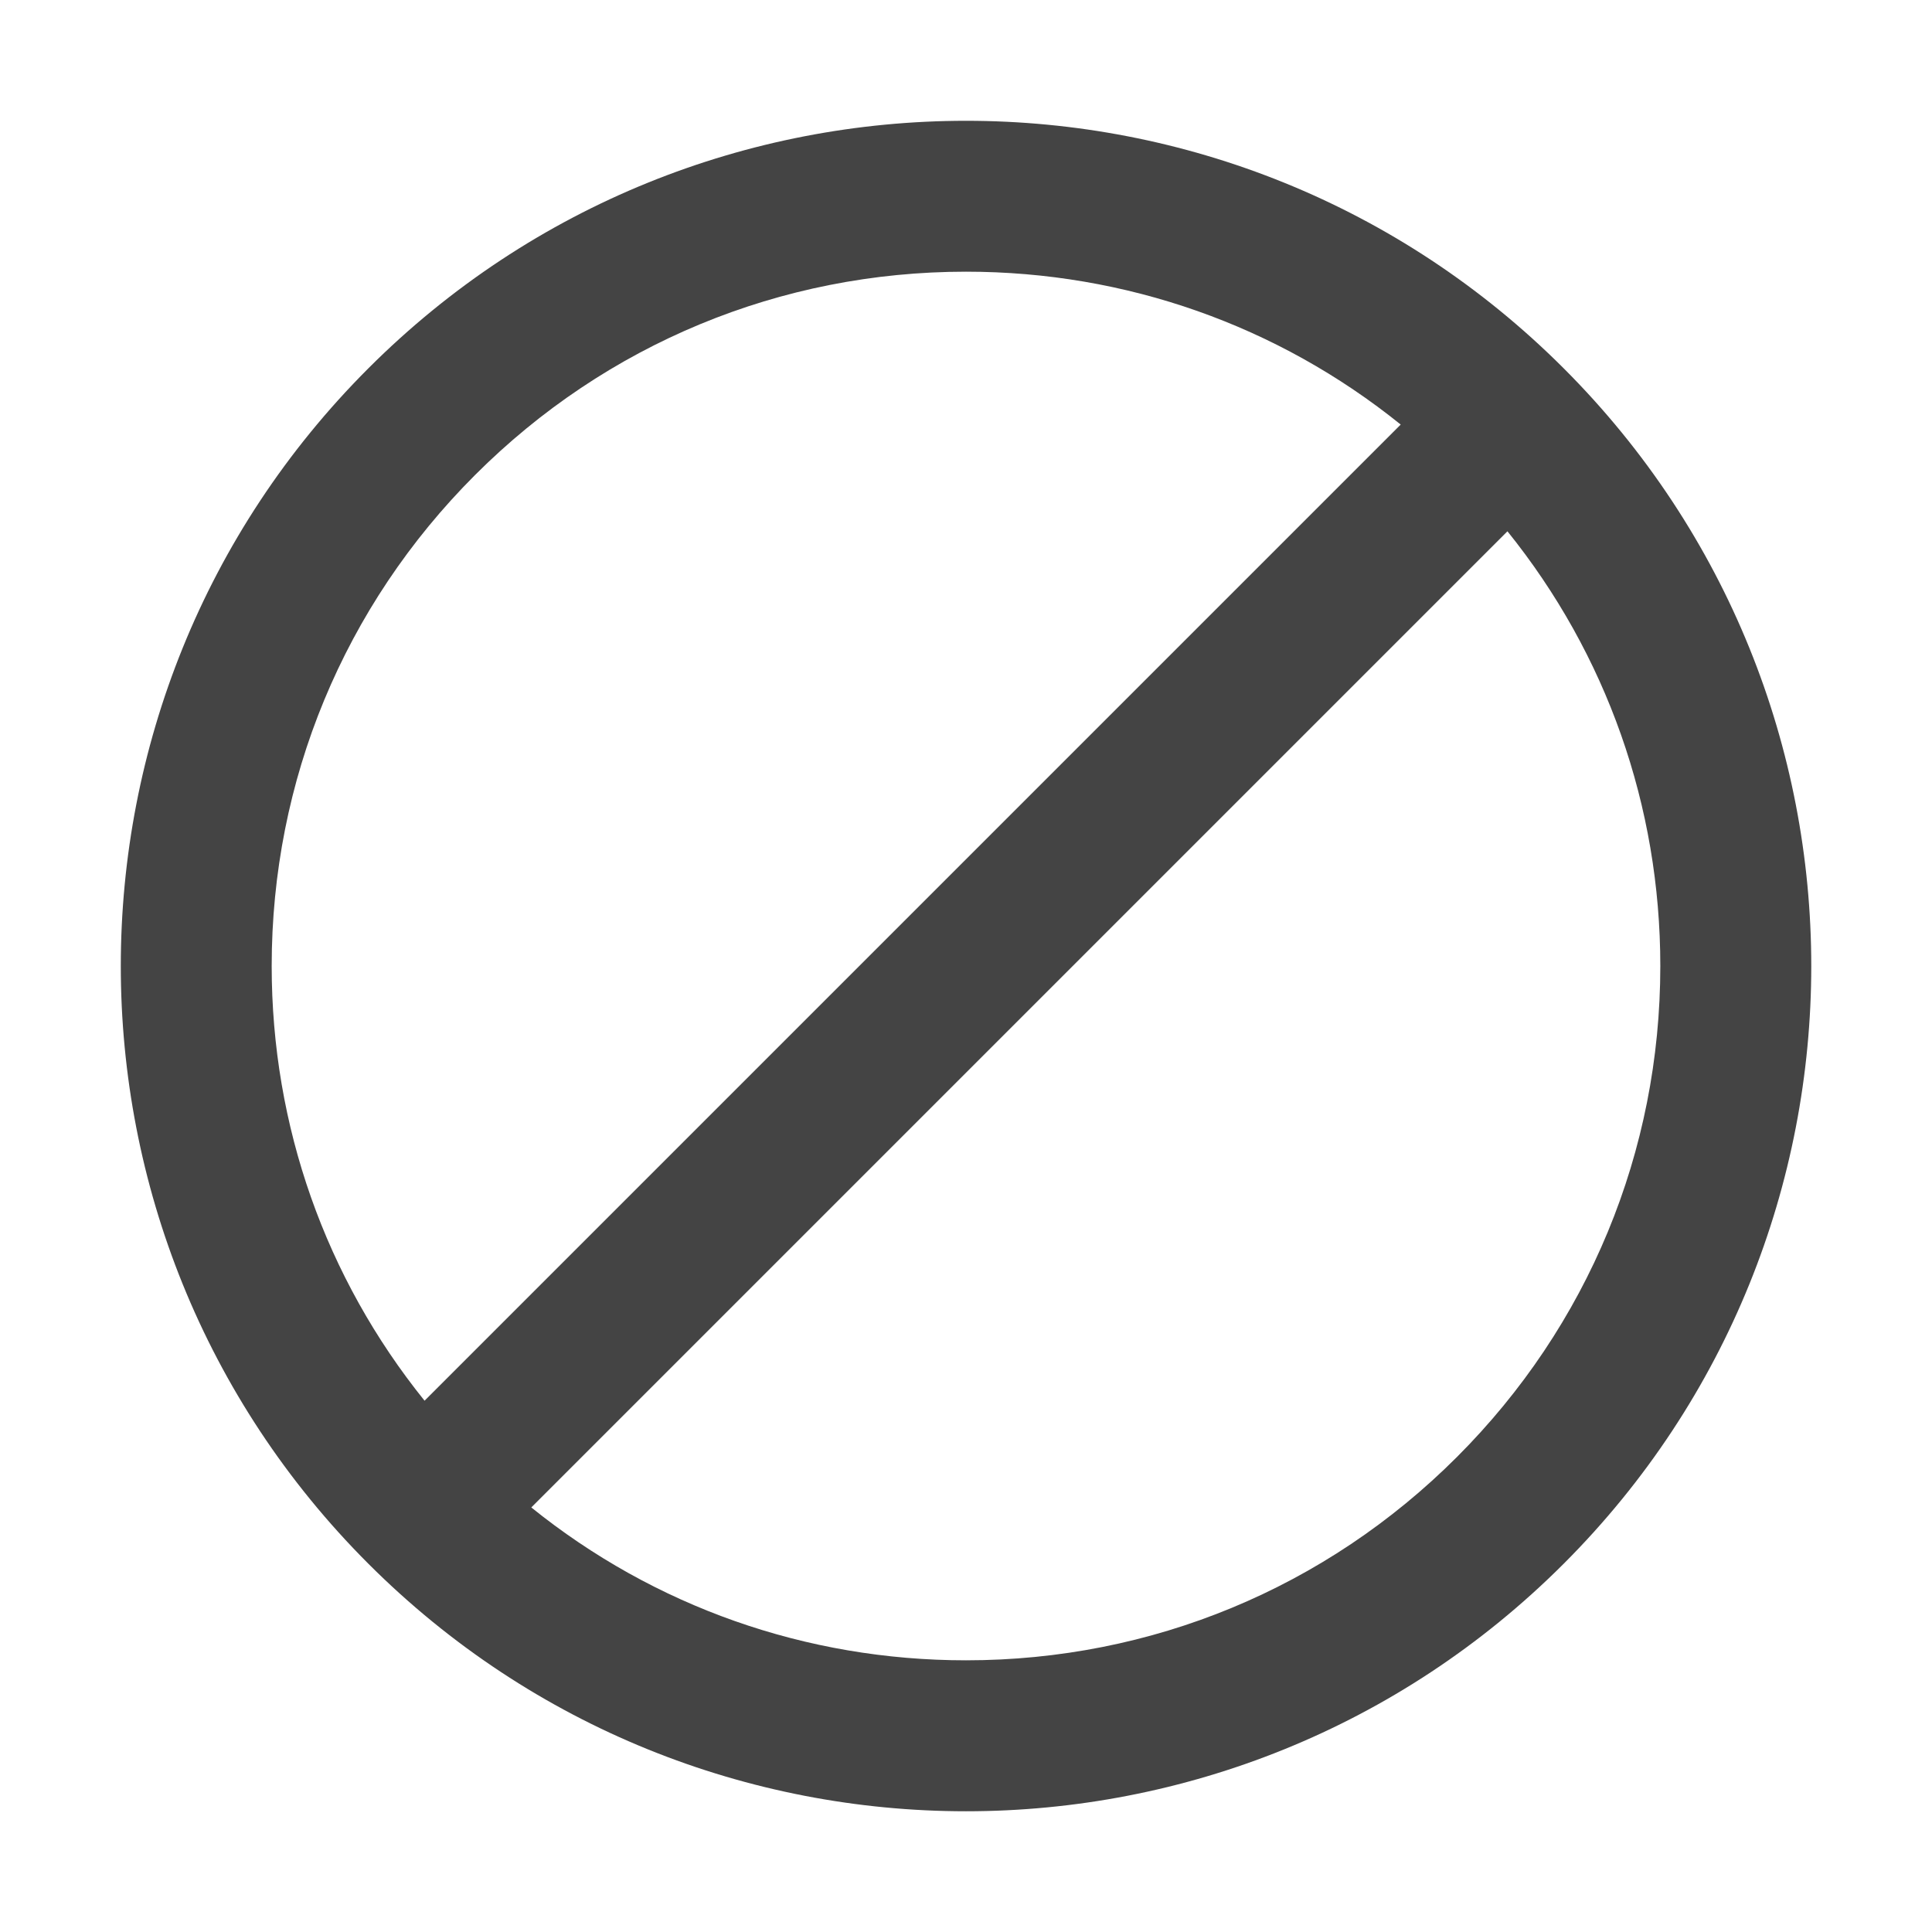
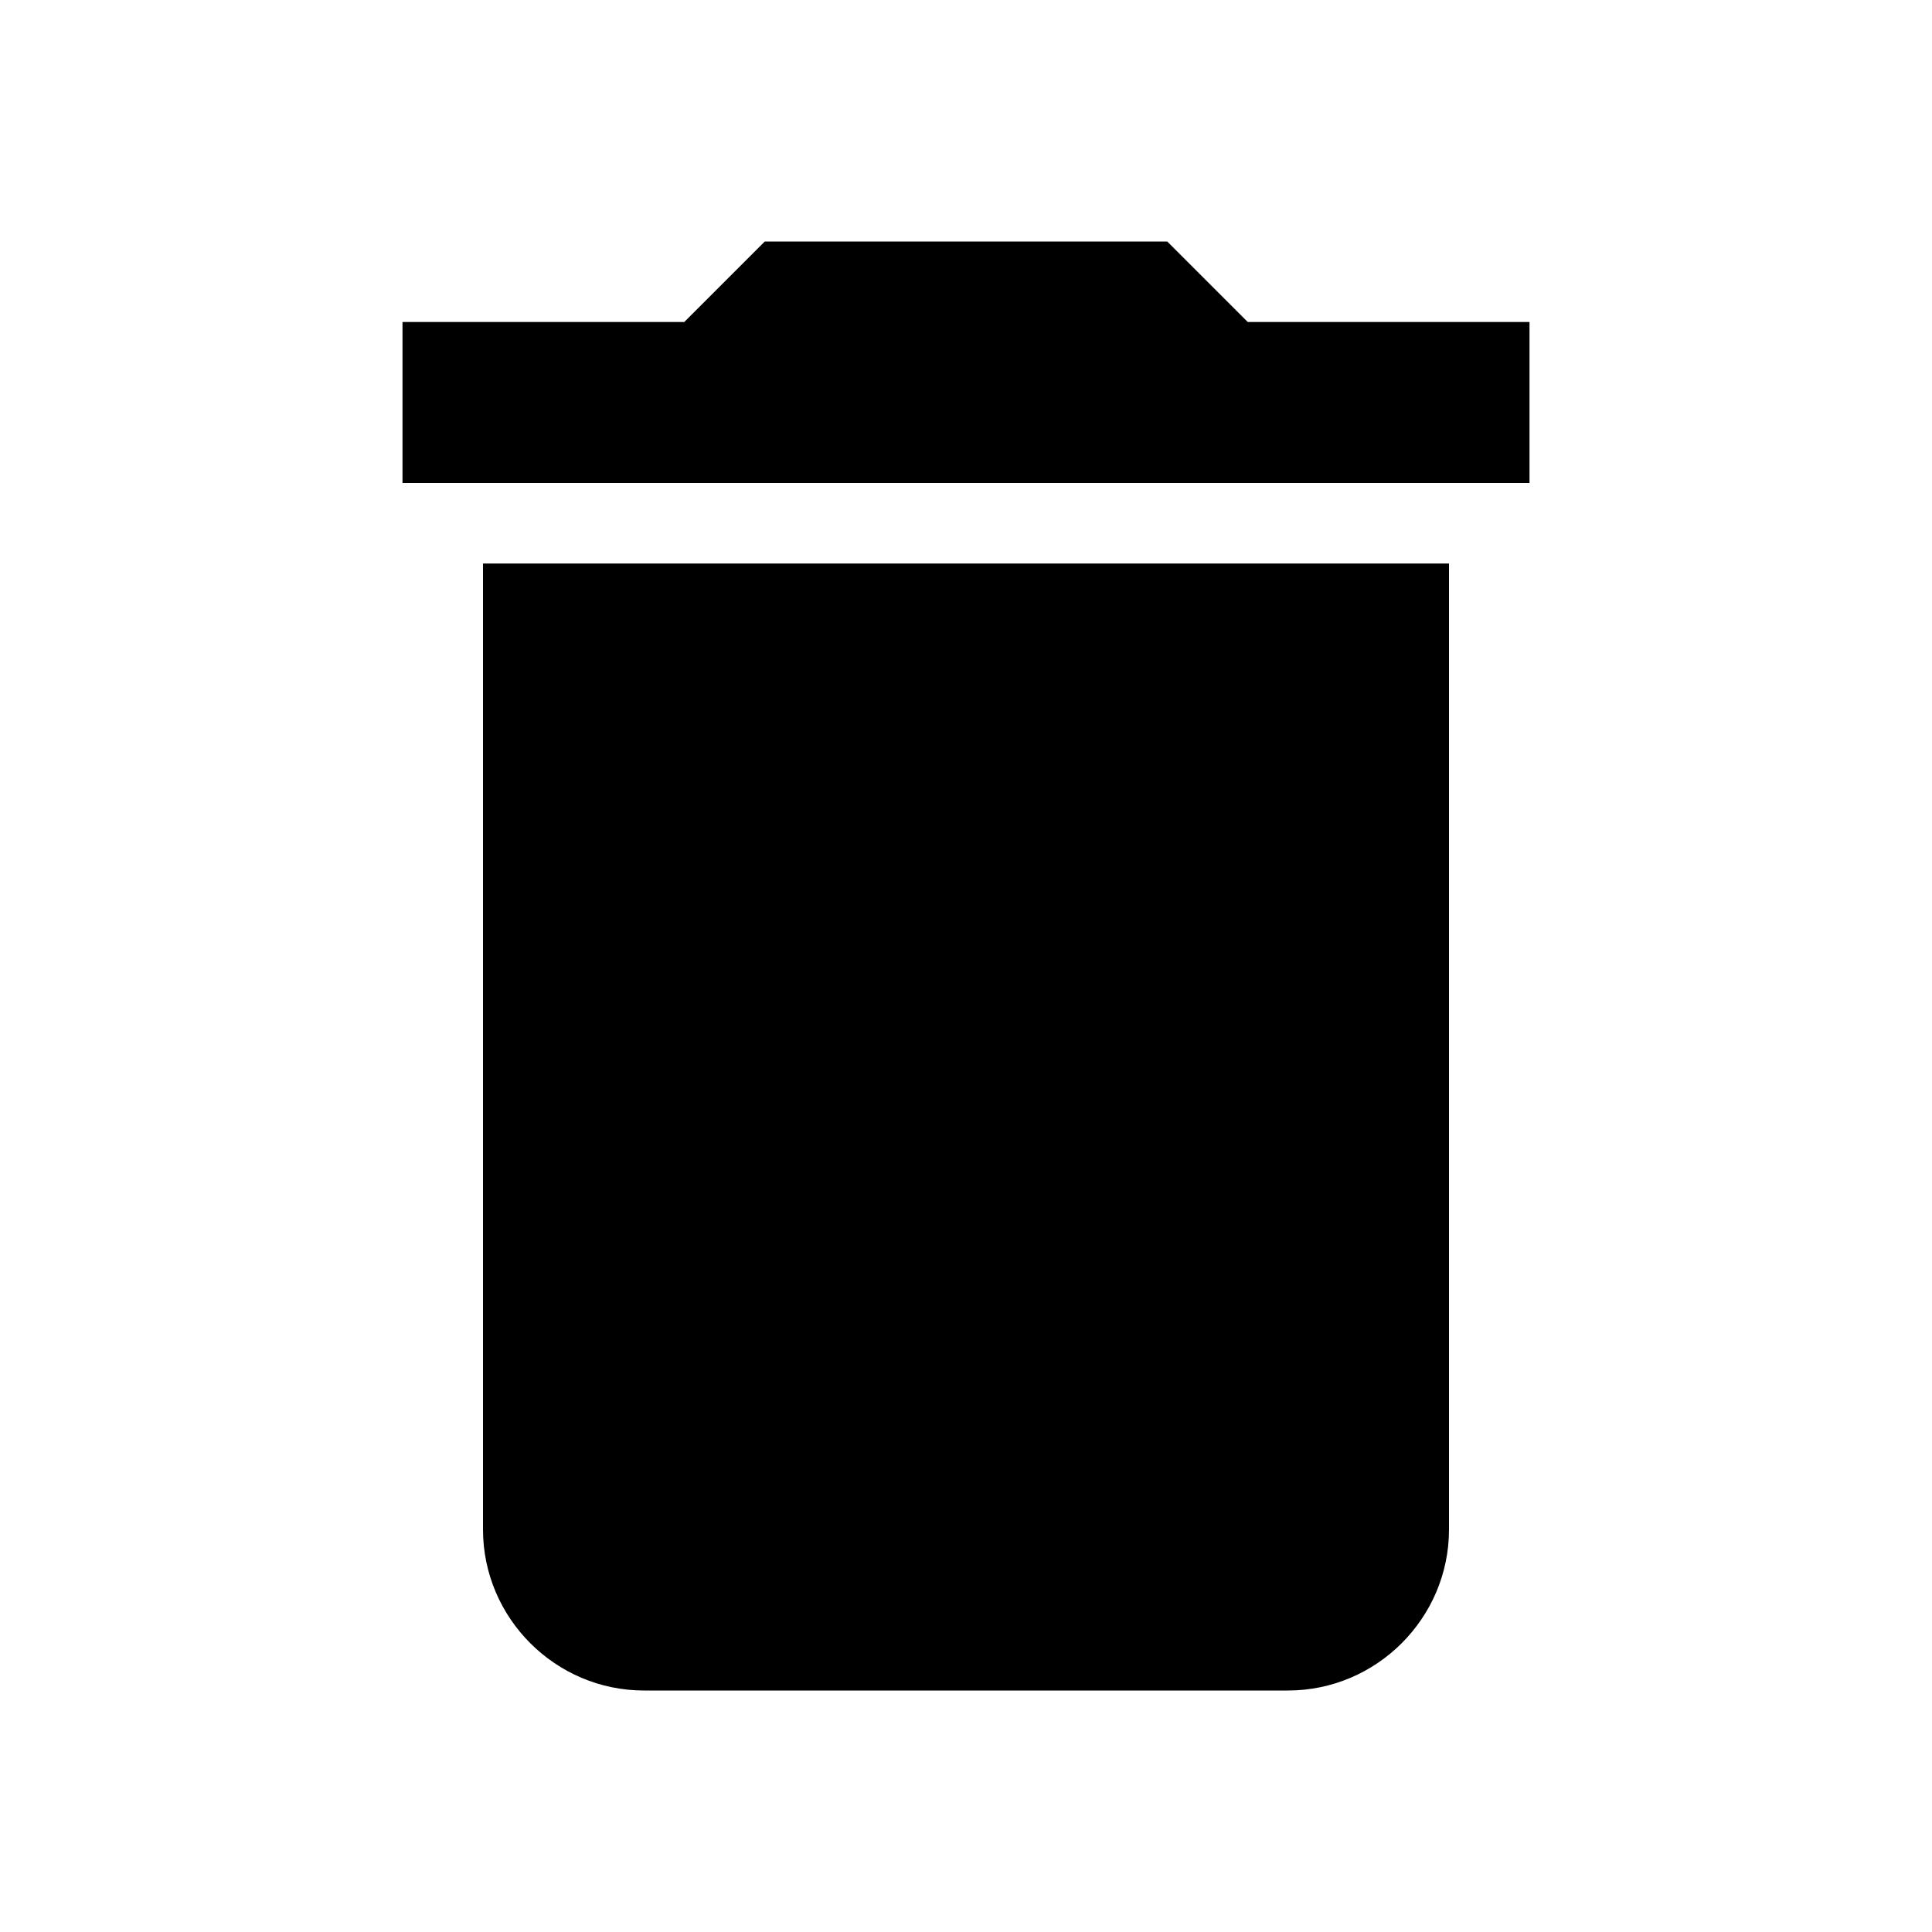
- <svg xmlns="http://www.w3.org/2000/svg" version="1.1" width="32" height="32" viewBox="0 0 32 32">
-   <path fill="#444" d="M25.9 6.101c-5.467-5.467-14.332-5.467-19.799 0s-5.467 14.332 0 19.799c5.467 5.467 14.332 5.467 19.799 0s5.467-14.332 0-19.799zM7.868 7.868c2.172-2.172 5.060-3.368 8.132-3.368 2.651 0 5.165 0.892 7.2 2.532l-16.168 16.168c-1.64-2.035-2.532-4.549-2.532-7.2 0-3.072 1.196-5.96 3.368-8.132zM24.132 24.132c-2.172 2.172-5.060 3.368-8.132 3.368-2.651-0-5.165-0.892-7.2-2.532l16.168-16.168c1.64 2.035 2.532 4.549 2.532 7.2-0 3.072-1.196 5.96-3.368 8.132z" />
+ <svg xmlns="http://www.w3.org/2000/svg" version="1.1" baseProfile="full" width="24" height="24" viewBox="0 0 24.00 24.00" enable-background="new 0 0 24.00 24.00" xml:space="preserve">
+   <path fill="#000000" fill-opacity="1" stroke-linejoin="round" d="M 19,4L 15.5,4L 14.5,3L 9.5,3L 8.5,4L 5,4L 5,6L 19,6M 6,19C 6,20.1 6.9,21 8,21L 16,21C 17.1,21 18,20.1 18,19L 18,7L 6,7L 6,19 Z " />
</svg>
